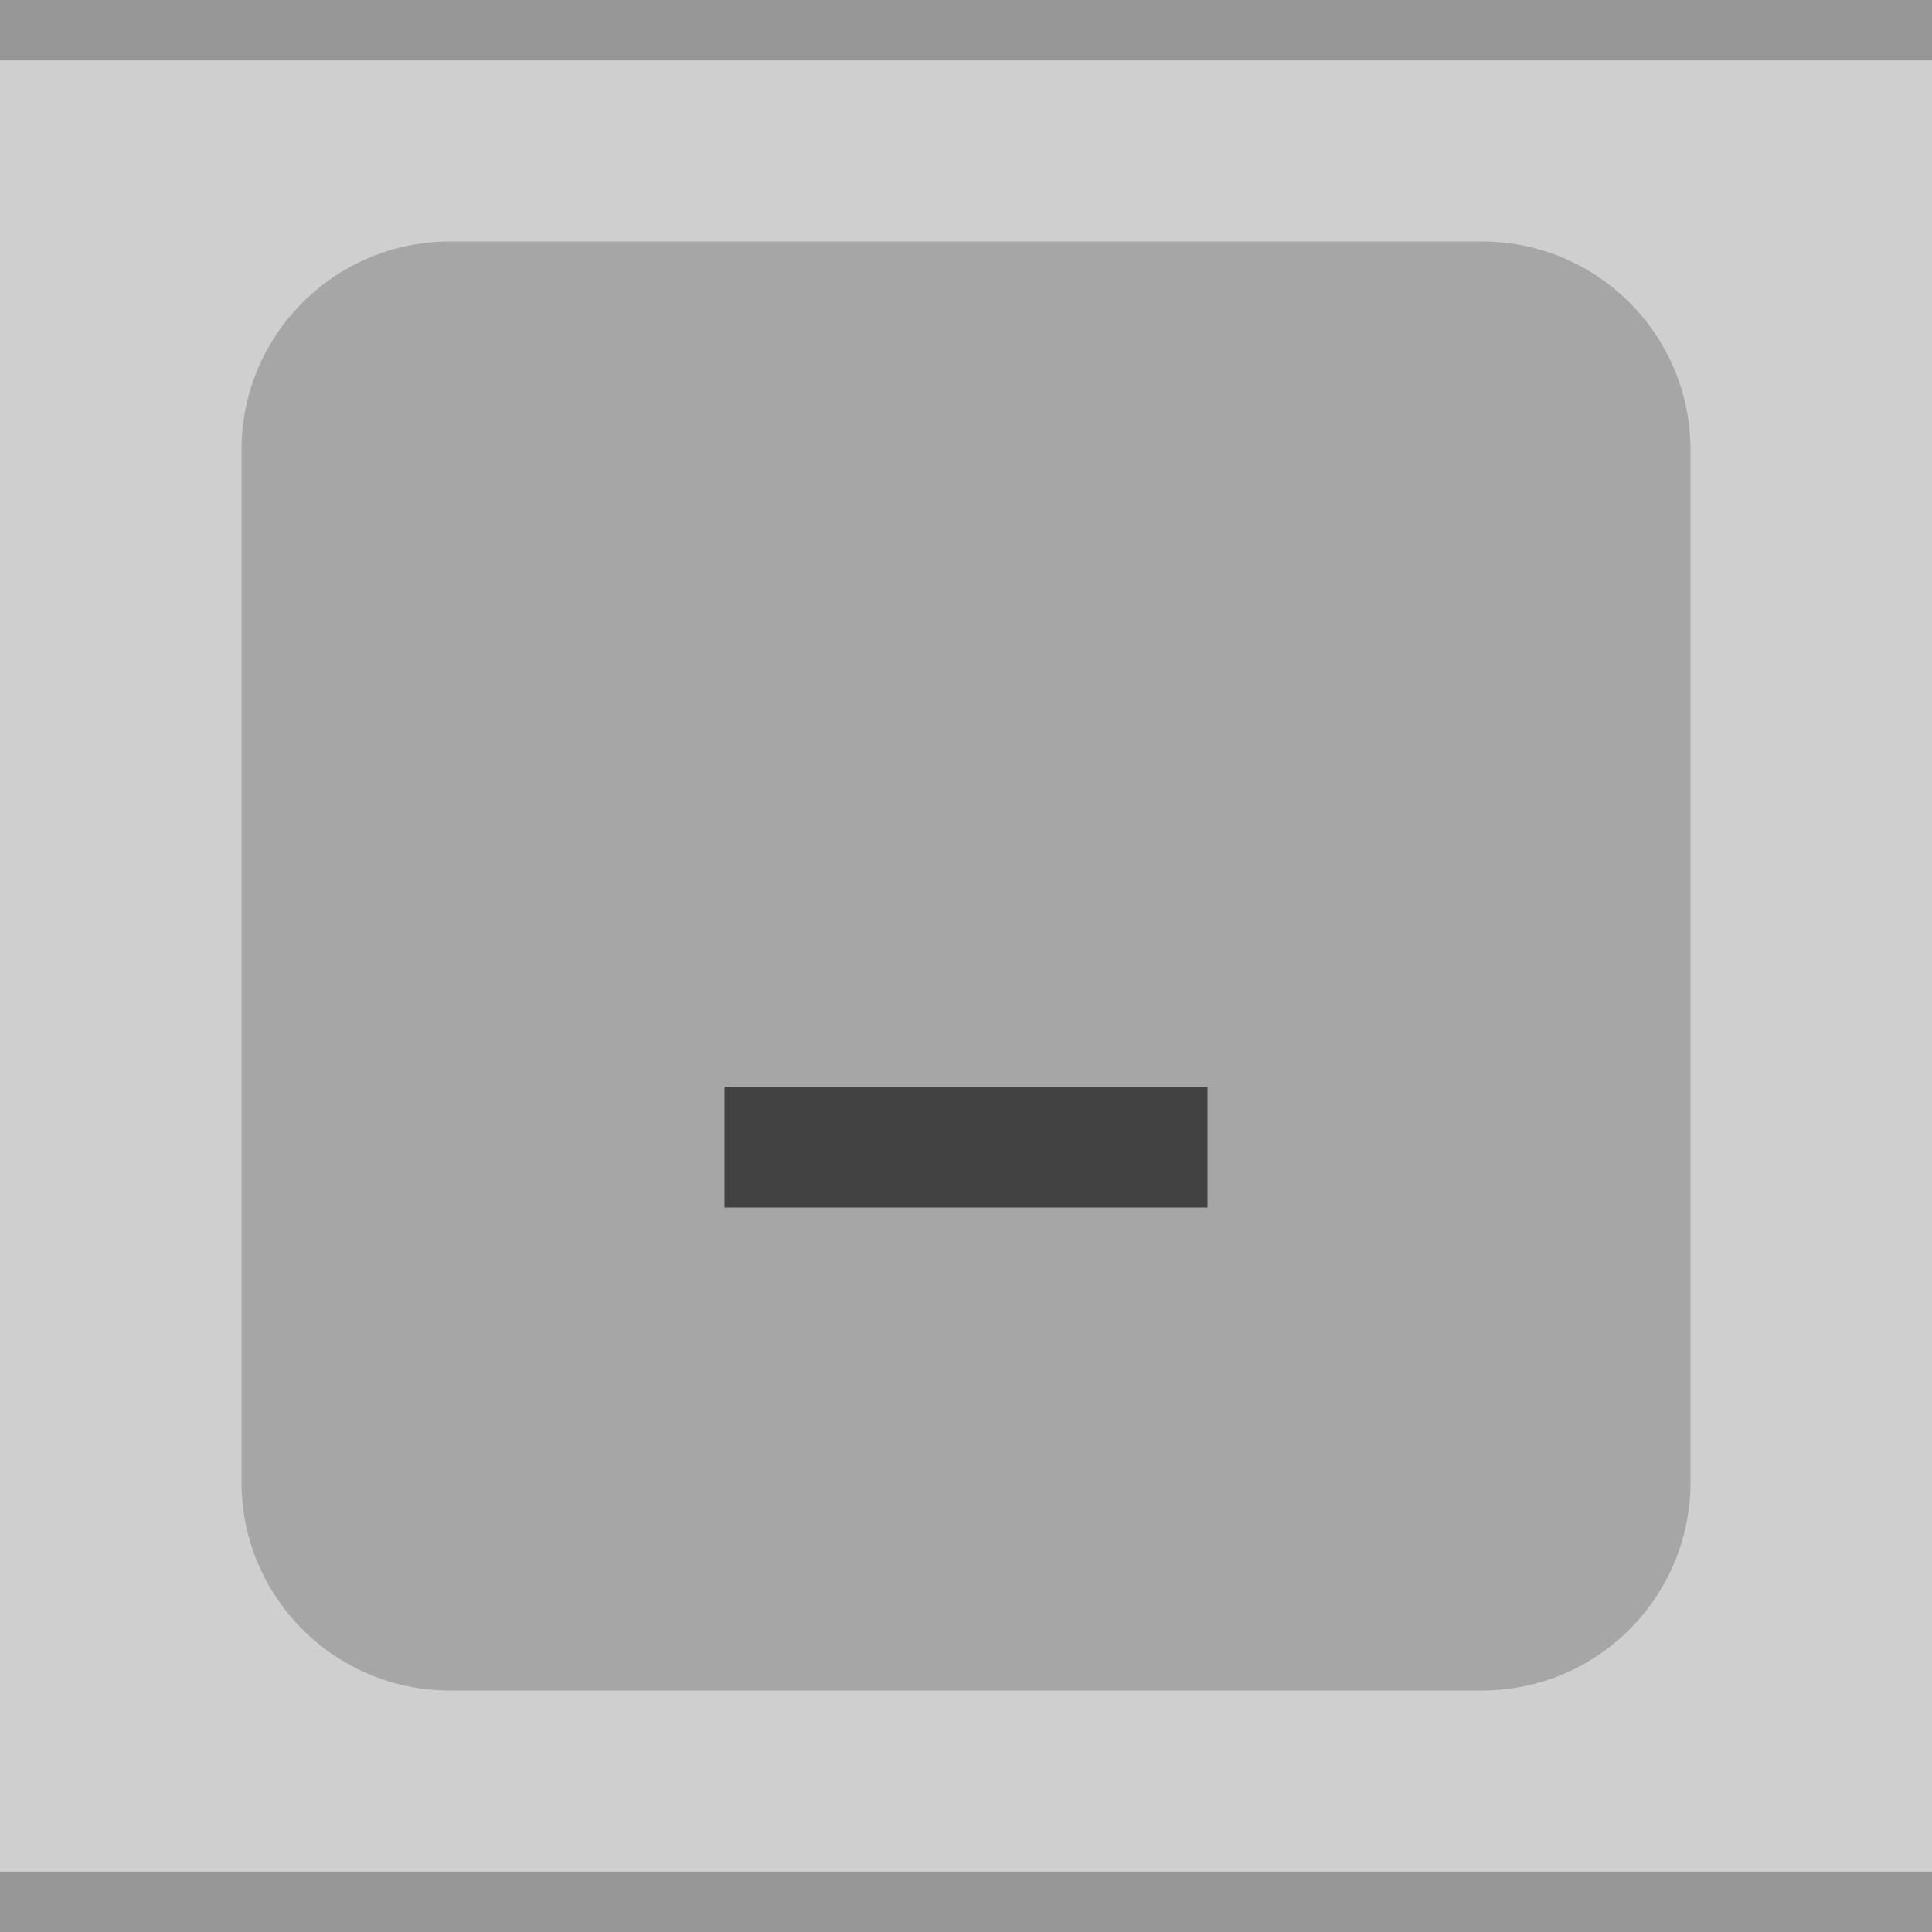
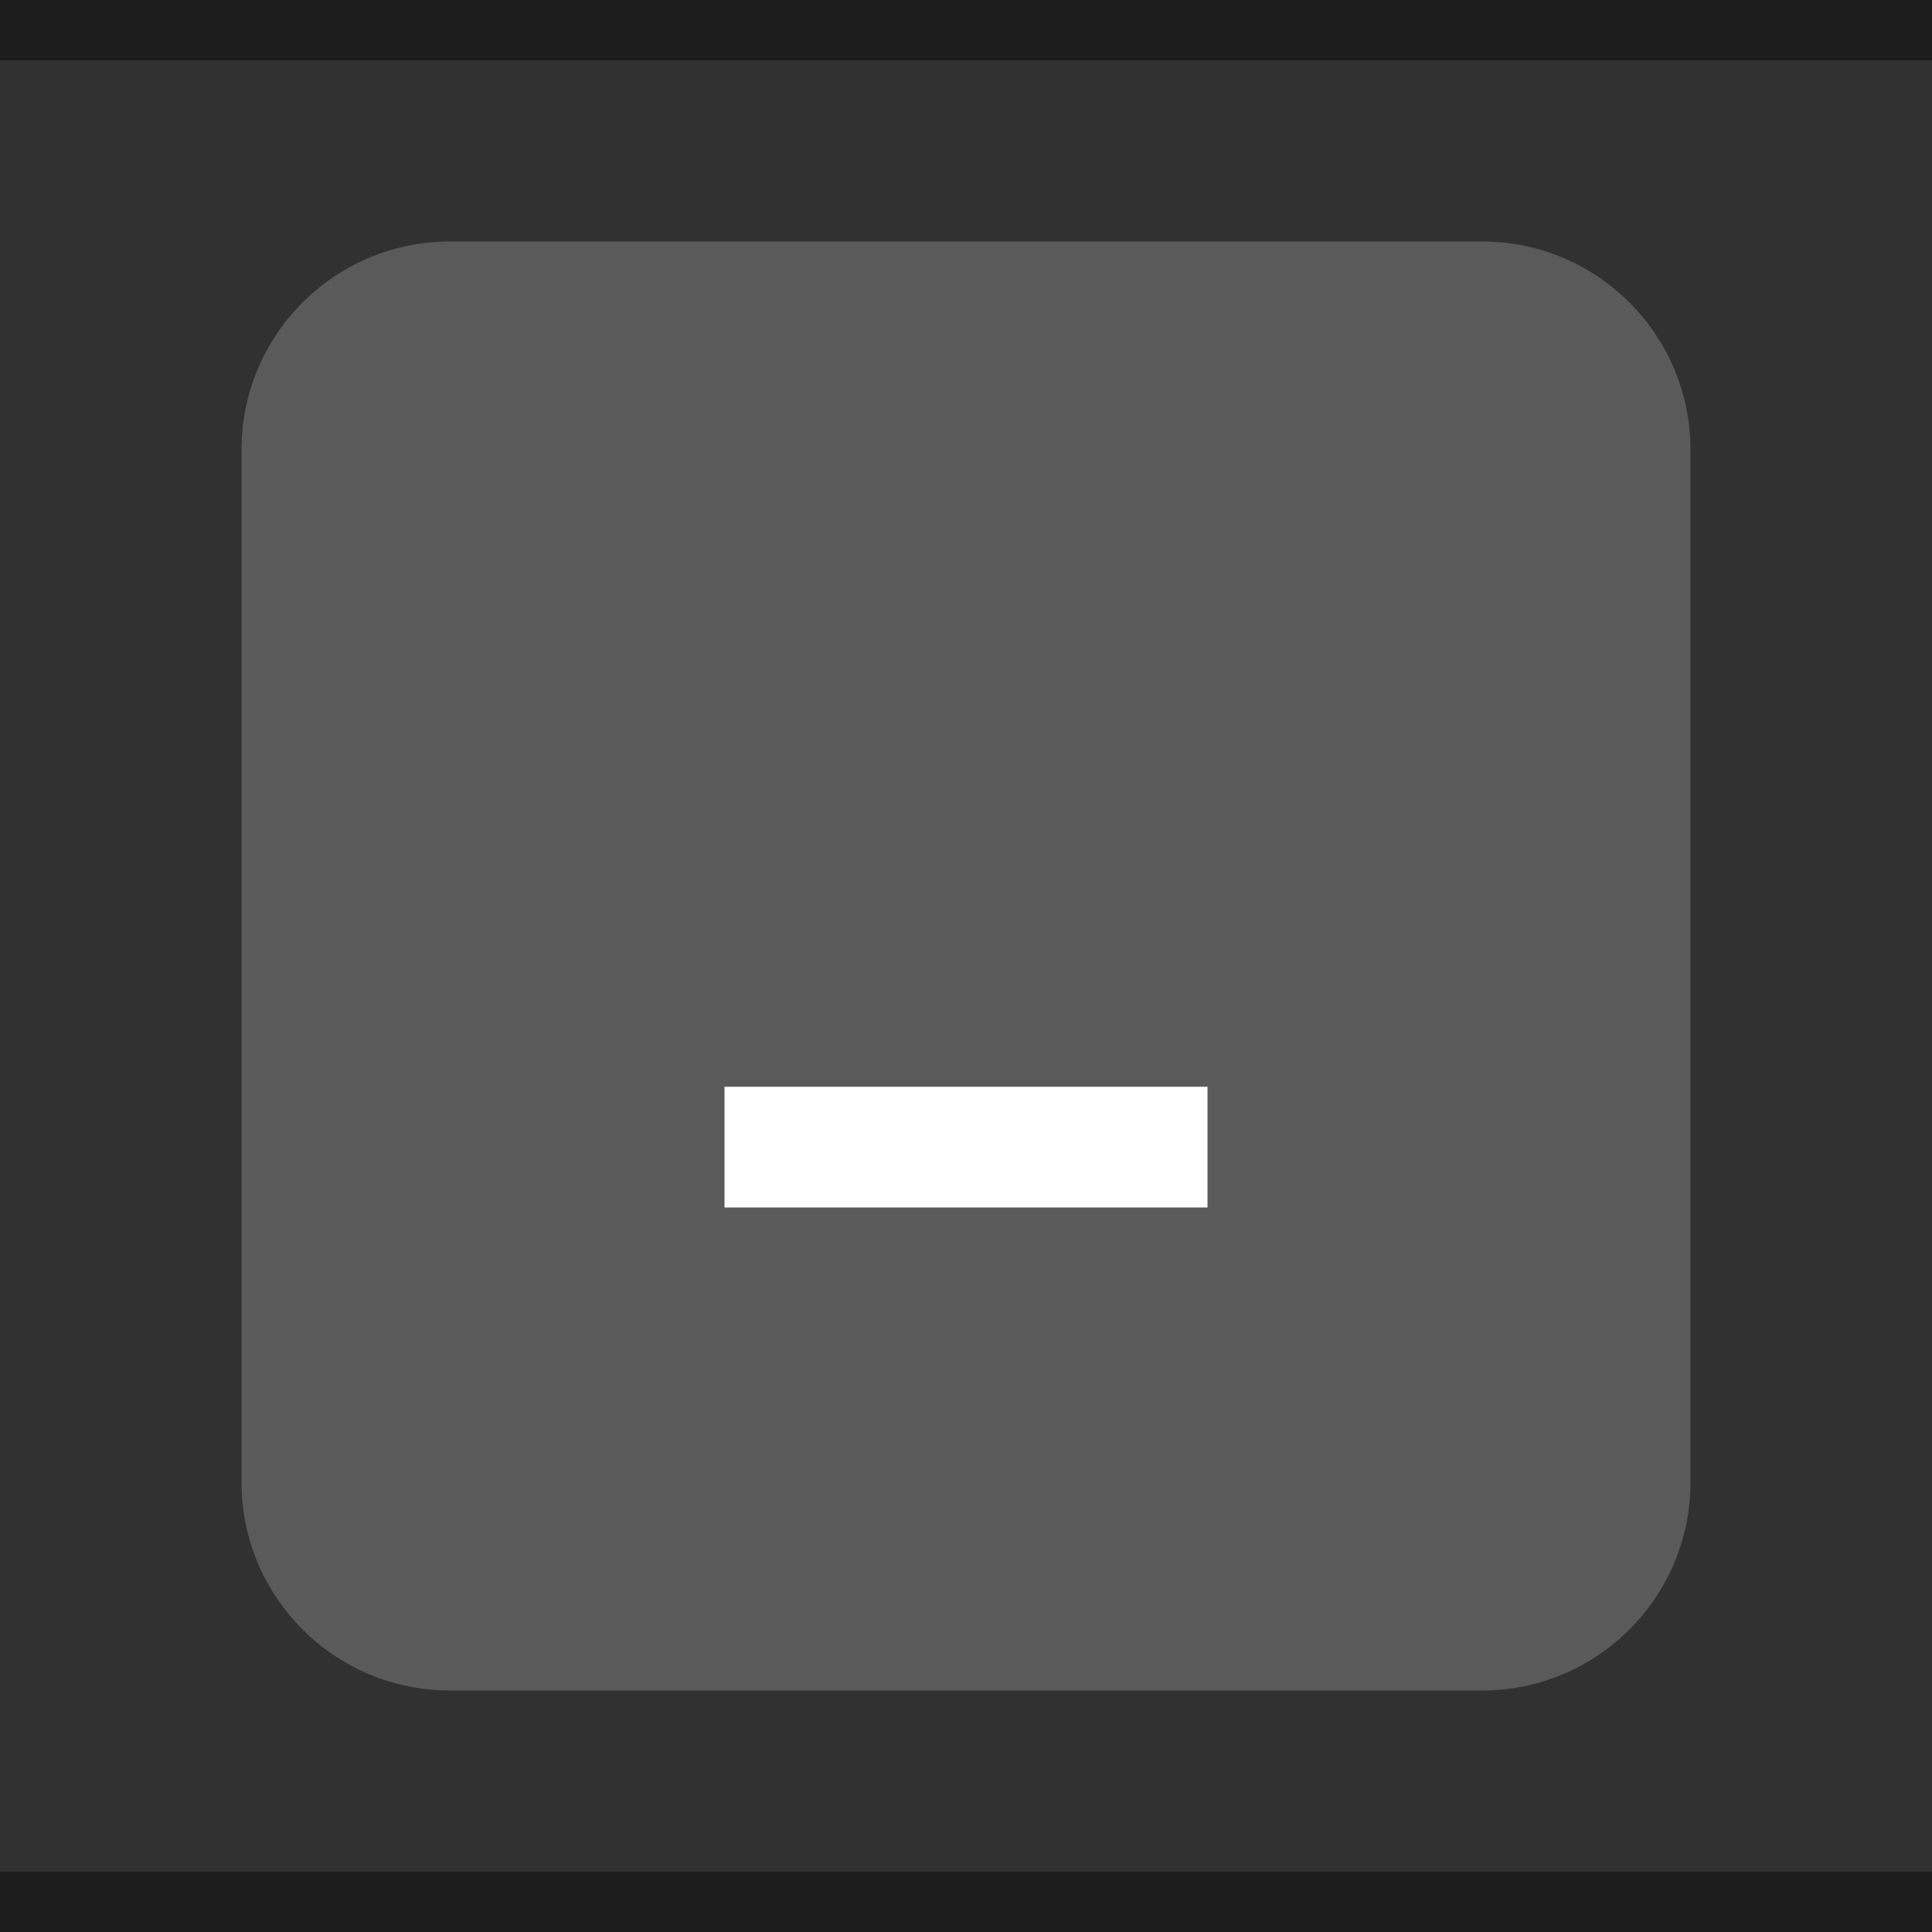
- <svg xmlns="http://www.w3.org/2000/svg" id="svg12" version="1.1" viewBox="0 0 32 32" height="32" width="32">
+ <svg xmlns="http://www.w3.org/2000/svg" width="32" height="32" viewBox="0 0 32 32" version="1.1" id="svg12">
  <defs id="defs16" />
-   <rect style="fill:#cfcfcf;fill-opacity:1" id="rect2" fill="#E0E0E0" height="32" width="32" />
-   <rect style="fill:#969696;fill-opacity:1" id="rect4" fill-opacity="0.4" fill="#FFFFFF" height="1" width="32" />
-   <g id="g10" opacity="0.6" fill="#000000">
-     <circle id="circle6" opacity="0" r="12" cy="16" cx="16" />
-     <path id="path8" d="m12 18h8v2h-8z" />
+   <rect width="32" height="32" fill="#E0E0E0" id="rect2" style="fill:#313131;fill-opacity:1" />
+   <rect width="32" height="1" fill="#FFFFFF" fill-opacity="0.4" id="rect4" style="fill:#1d1d1d;fill-opacity:1" />
+   <g style="opacity:1;fill:#ffffff;fill-opacity:1" fill="#000000" opacity="0.6" id="g10">
+     <circle style="fill:#ffffff;fill-opacity:1" cx="16" cy="16" r="12" opacity="0" id="circle6" />
+     <path style="fill:#ffffff;fill-opacity:1" d="m12 18h8v2h-8z" id="path8" />
  </g>
-   <rect y="31" x="0" width="32" height="1" fill="#FFFFFF" fill-opacity="0.4" id="rect112" style="fill:#969696;fill-opacity:1" />
-   <rect ry="3.452" rx="3.452" y="4" x="4" width="24" height="24" fill="#E0E0E0" id="rect2-6" style="opacity:0.2;fill:#000000;fill-opacity:1;stroke-width:0.75" />
+   <rect style="fill:#1d1d1d;fill-opacity:1" id="rect112" fill-opacity="0.4" fill="#FFFFFF" height="1" width="32" x="0" y="31" />
+   <rect style="opacity:0.2;fill:#fefefe;fill-opacity:1;stroke-width:0.75" id="rect2-6" fill="#E0E0E0" height="24" width="24" x="4" y="4" rx="3.452" ry="3.452" />
</svg>
